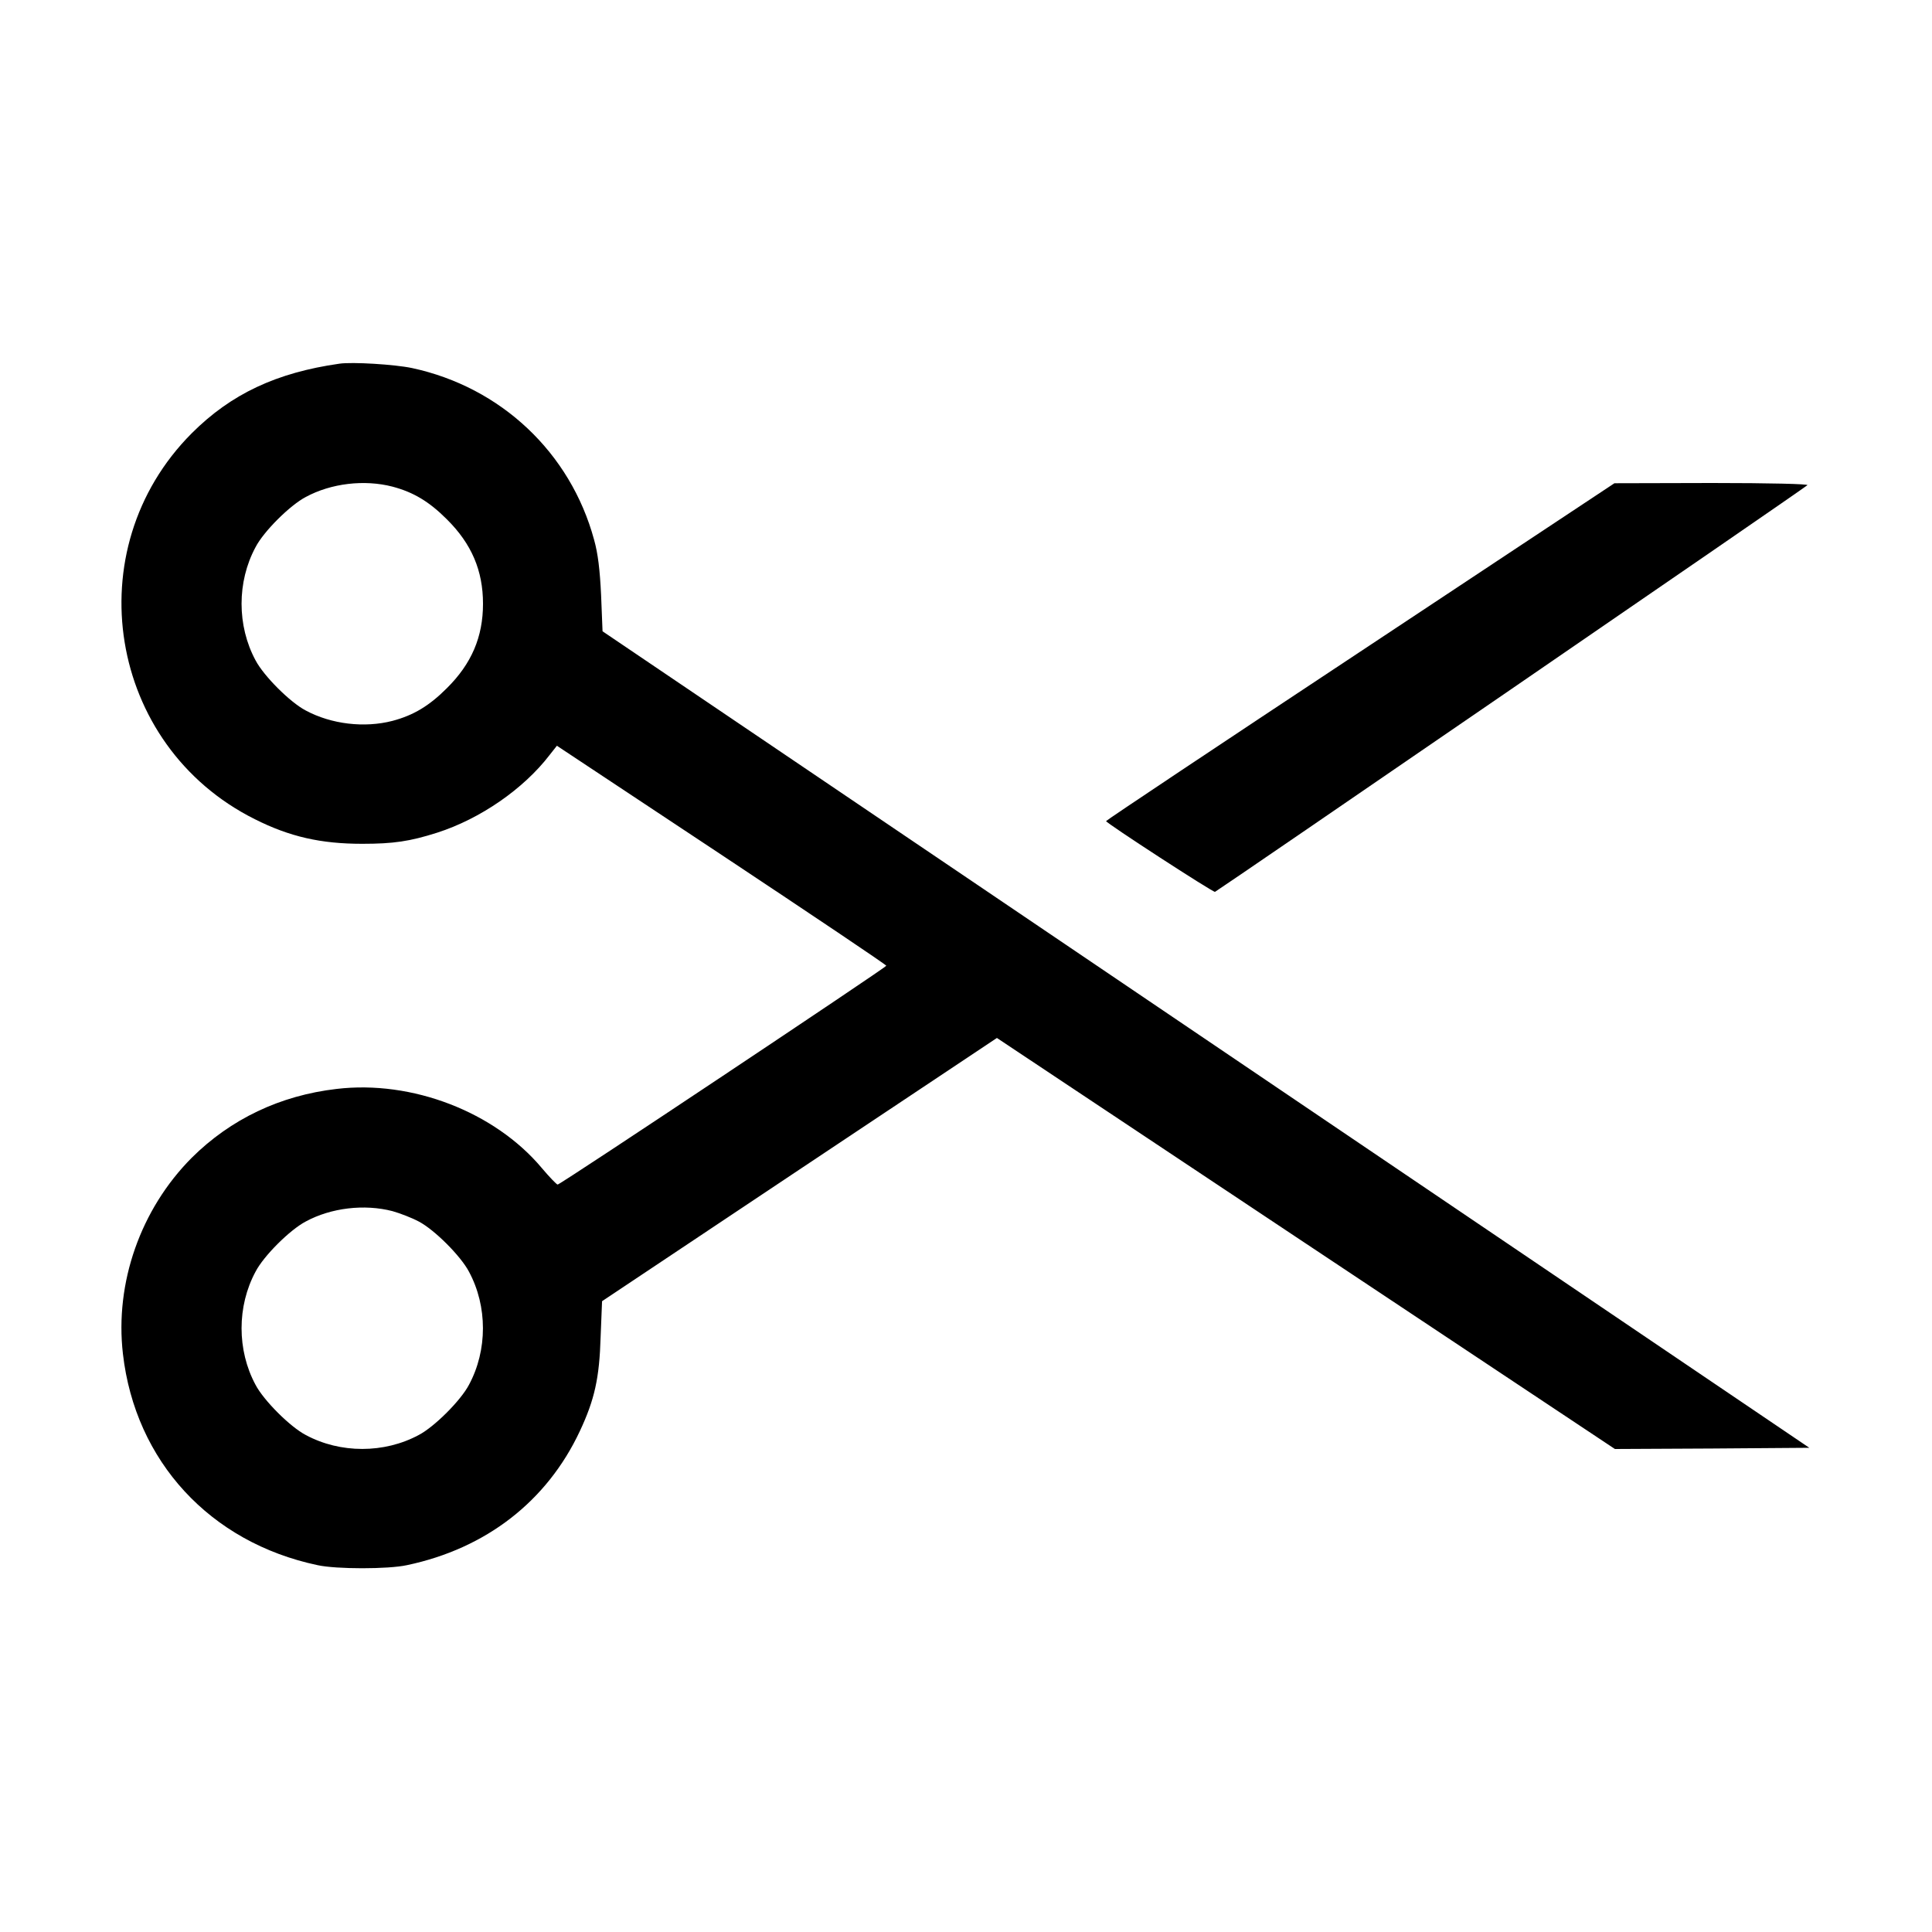
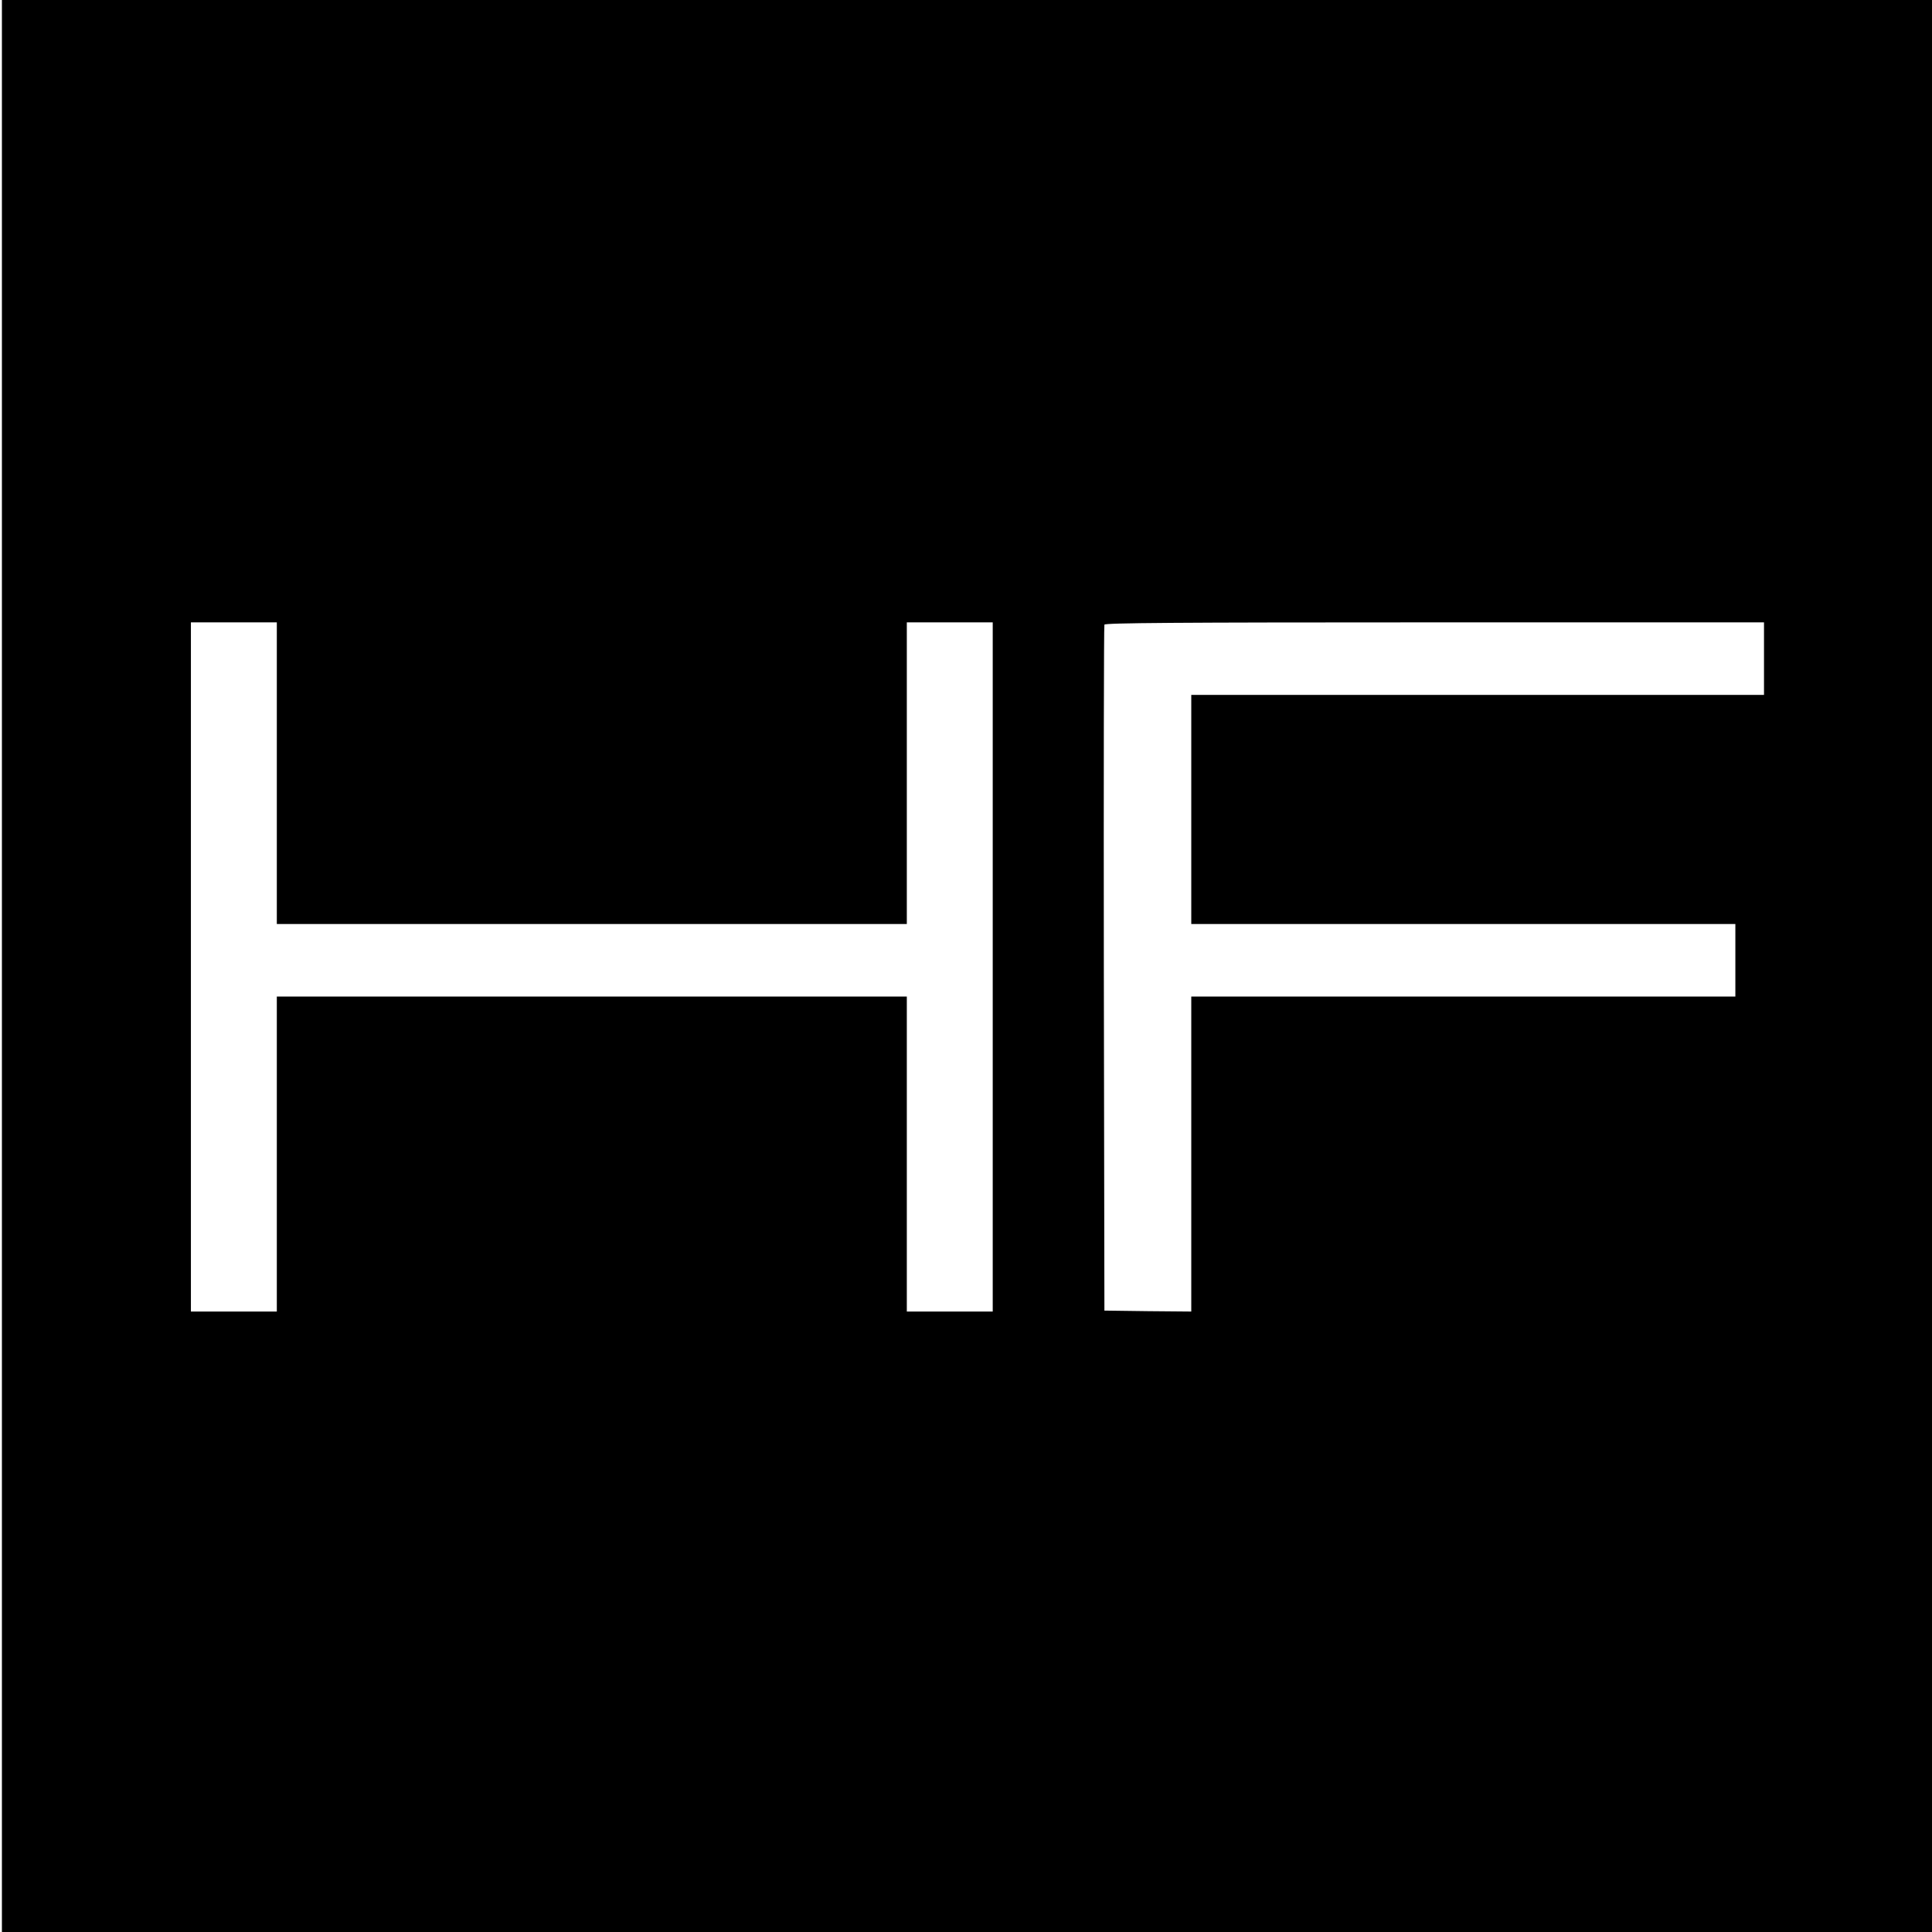
- <svg xmlns="http://www.w3.org/2000/svg" version="1.0" width="800pt" height="800pt" viewBox="0 0 800 800" preserveAspectRatio="xMidYMid meet">
-   <g transform="translate(0,800) scale(0.1,-0.1)" fill="#000000" stroke="none">
-     <path d="M1405 6494 c-260 -37 -448 -125 -611 -288 -480 -481 -348 -1294 261 -1598 145 -73 274 -102 445 -102 129 0 197 10 310 46 178 57 358 181 466 322 l30 38 682 -452 c375 -249 682 -455 682 -459 -1 -7 -1349 -906 -1361 -906 -4 0 -34 31 -66 69 -195 232 -537 364 -849 327 -234 -27 -439 -125 -600 -285 -212 -213 -319 -518 -285 -812 51 -445 361 -781 806 -875 77 -17 293 -17 370 0 328 69 580 265 716 555 61 130 81 220 86 389 l6 149 817 545 818 545 1279 -851 1280 -851 403 2 402 3 -993 672 c-547 370 -1671 1131 -2499 1691 l-1505 1018 -6 150 c-5 105 -13 172 -29 229 -98 361 -386 632 -754 711 -71 15 -248 26 -301 18z m220 -509 c87 -23 152 -62 225 -135 103 -102 150 -213 150 -350 0 -137 -47 -248 -150 -350 -73 -73 -138 -112 -225 -135 -116 -30 -253 -14 -359 43 -65 34 -174 143 -208 208 -77 143 -77 325 0 468 34 66 143 174 208 208 105 57 243 73 359 43z m0 -3000 c32 -9 81 -28 109 -43 65 -34 174 -143 208 -208 77 -143 77 -325 0 -468 -34 -65 -143 -174 -208 -208 -143 -77 -325 -77 -468 0 -65 34 -174 143 -208 208 -77 143 -77 325 0 468 34 66 143 174 208 208 105 57 243 73 359 43z" />
-     <path d="M5633 5302 c-579 -383 -1053 -699 -1053 -702 0 -8 442 -295 451 -293 9 3 2439 1670 2453 1684 6 5 -155 9 -395 9 l-404 -1 -1052 -697z" />
+ <svg xmlns="http://www.w3.org/2000/svg" version="1.0" width="1012pt" height="1012pt" viewBox="0 0 1012 1012" preserveAspectRatio="xMidYMid meet">
+   <g transform="translate(0,1012) scale(0.1,-0.1)" fill="#000000" stroke="none">
+     <path d="M10 5060 l0 -5060 5055 0 5055 0 0 5060 0 5060 -5055 0 -5055 0 0 -5060z m1440 1010 l0 -790 1650 0 1650 0 0 790 0 790 225 0 225 0 0 -1805 0 -1805 -225 0 -225 0 0 825 0 825 -1650 0 -1650 0 0 -825 0 -825 -225 0 -225 0 0 1805 0 1805 225 0 225 0 0 -790z m7790 600 l0 -190 -1500 0 -1500 0 0 -600 0 -600 1425 0 1425 0 0 -190 0 -190 -1425 0 -1425 0 0 -825 0 -825 -227 2 -228 3 -3 1790 c-1 985 0 1796 3 1803 3 9 359 12 1730 12 l1725 0 0 -190z" />
  </g>
</svg>
